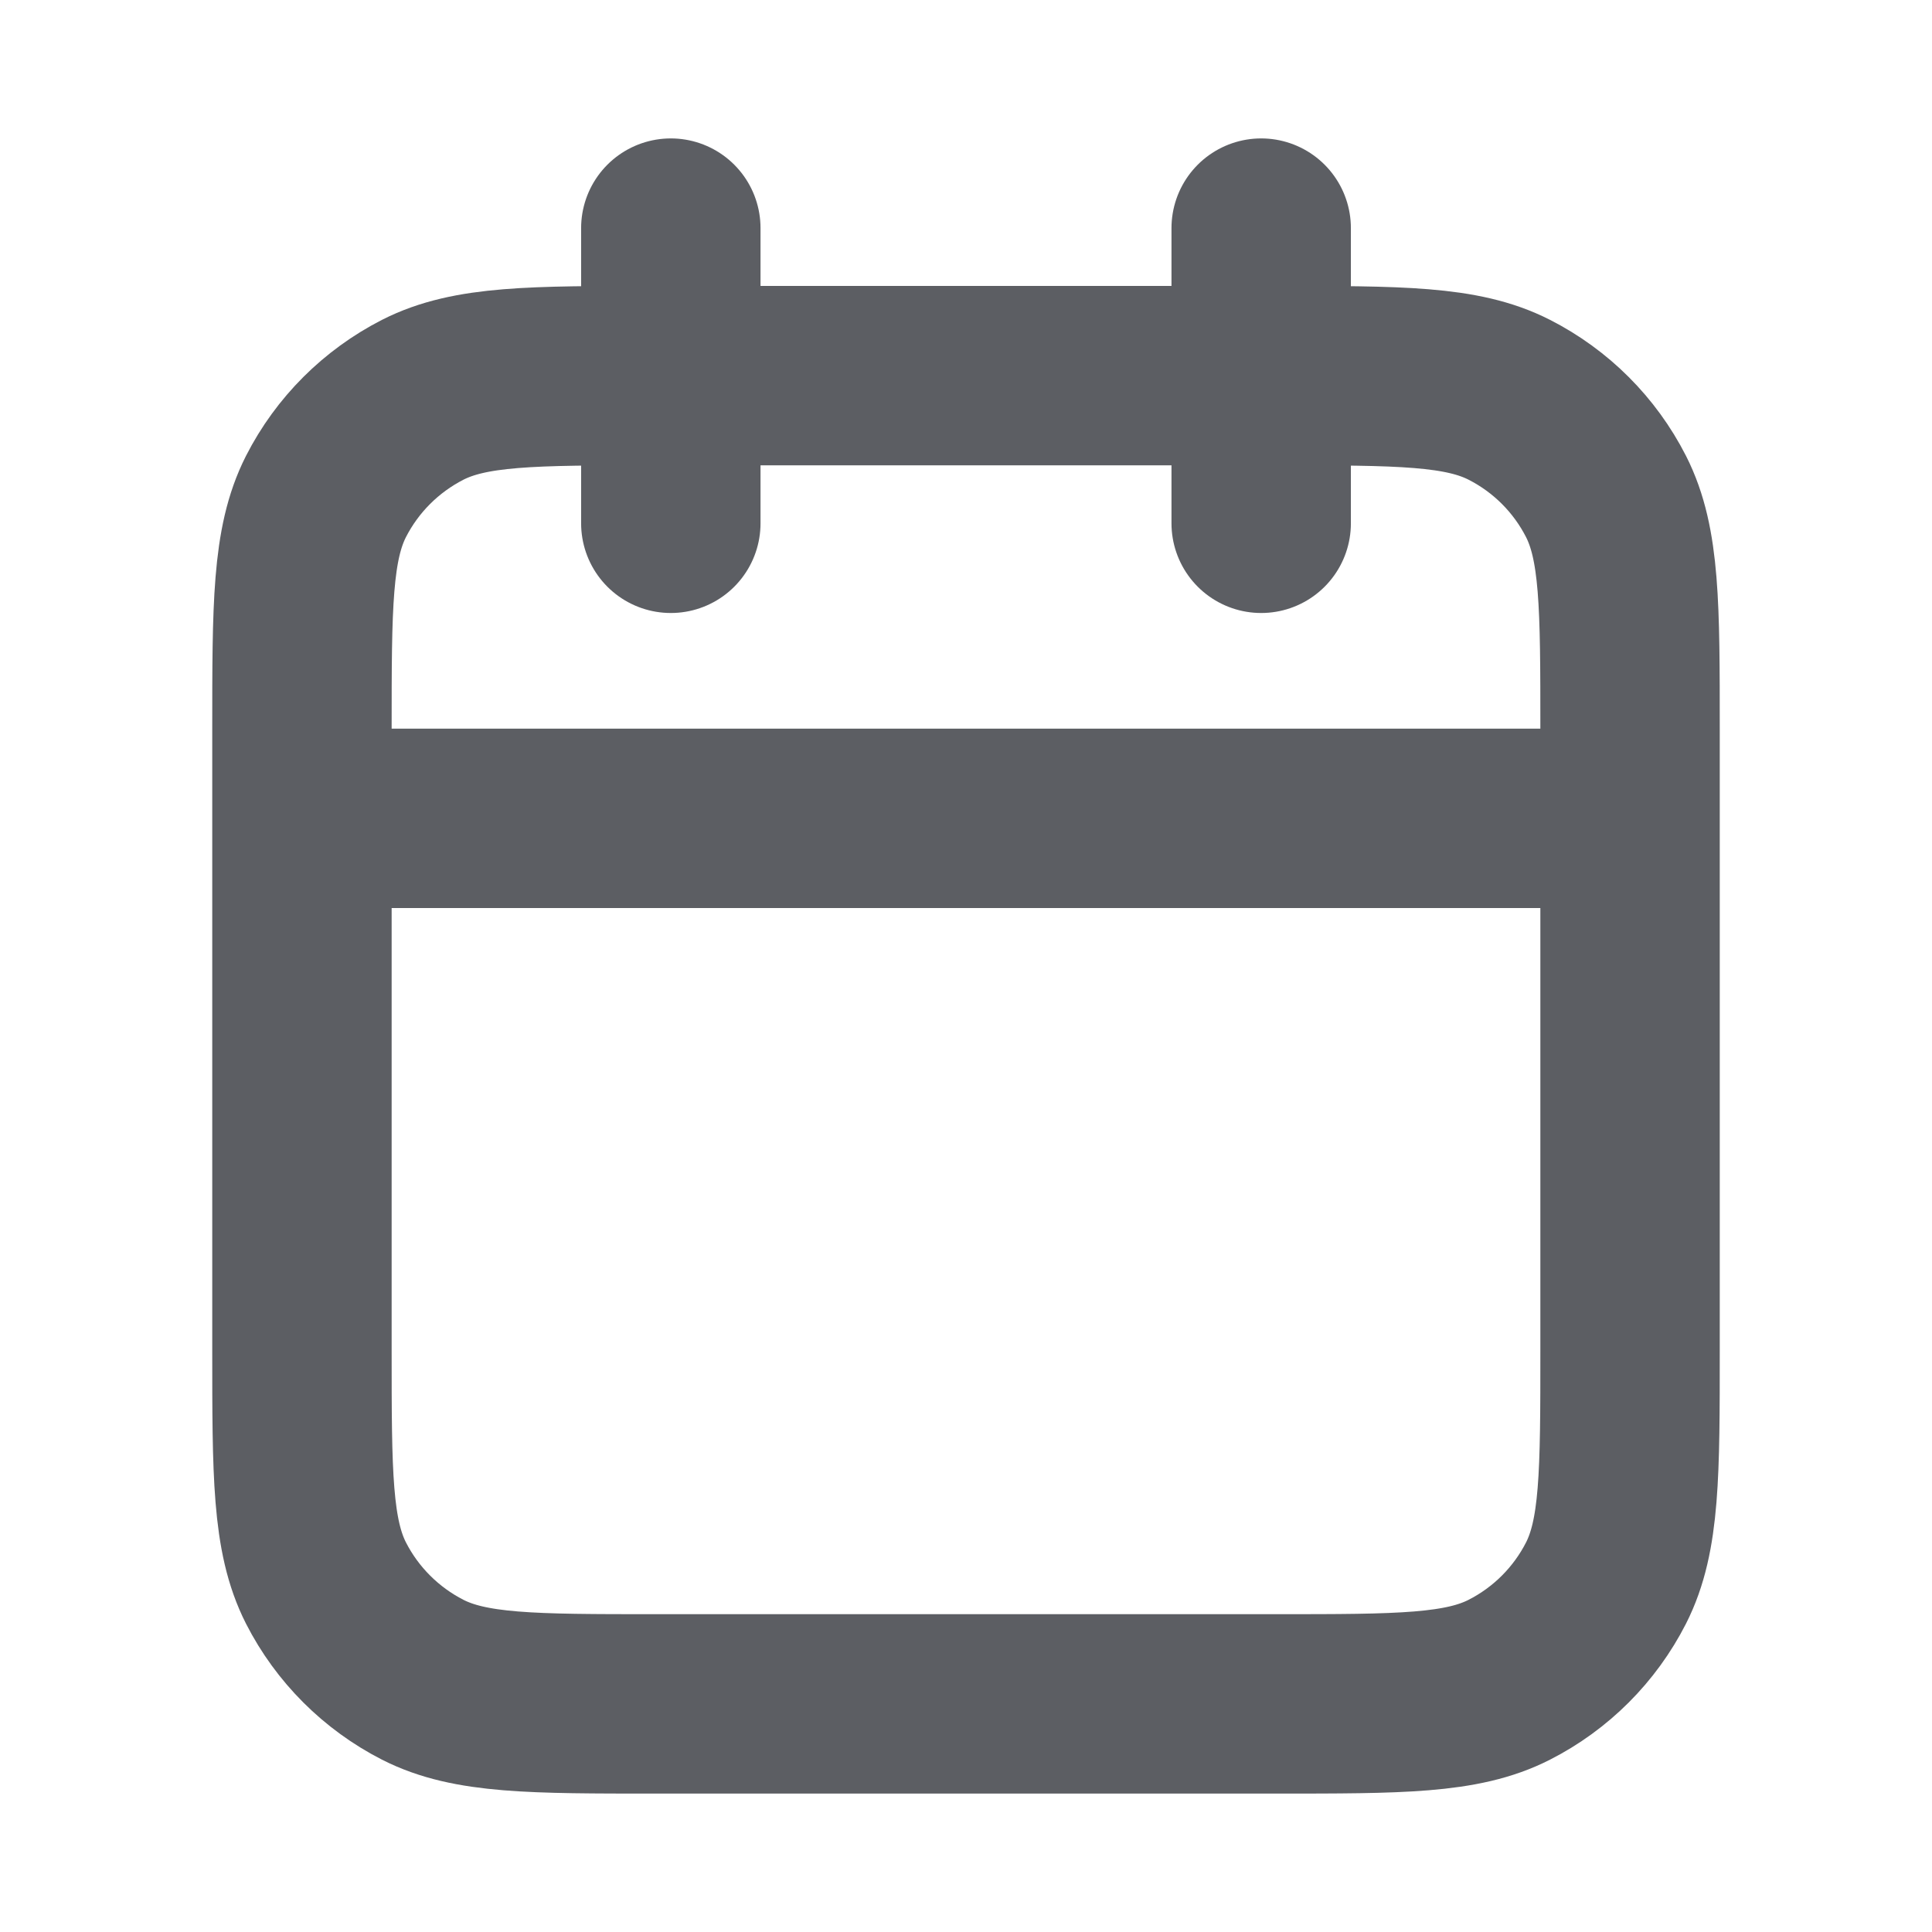
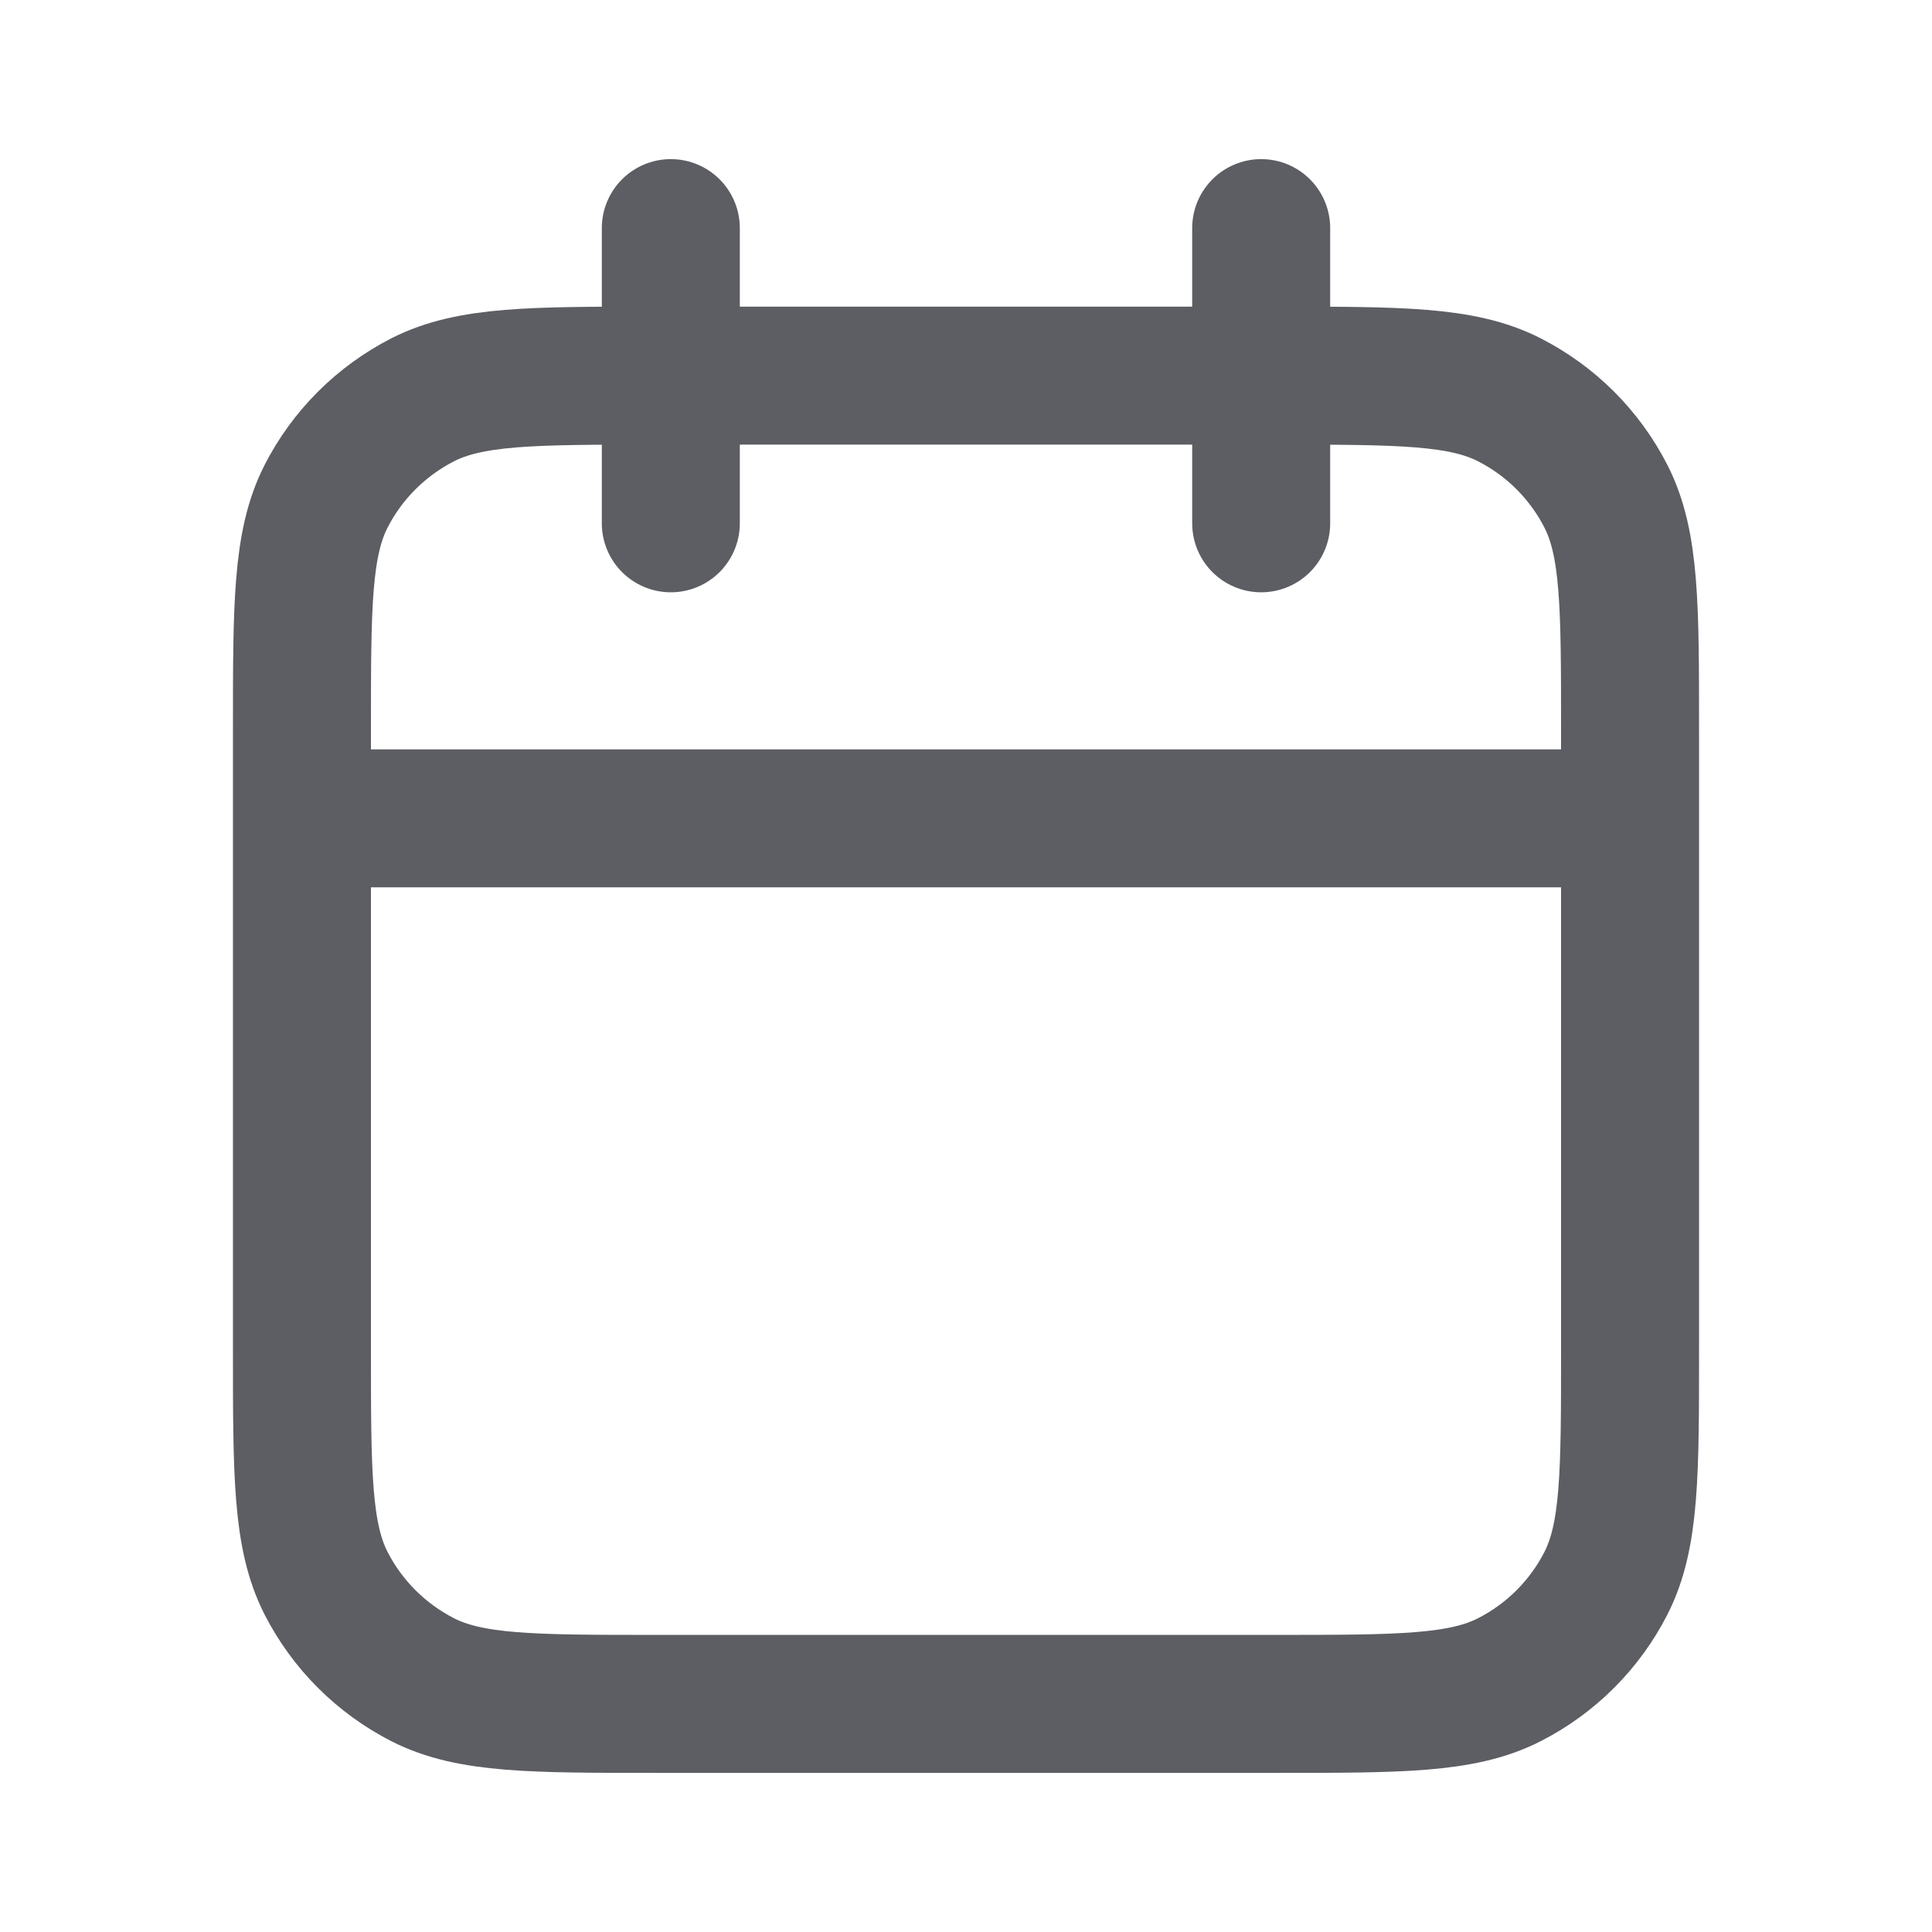
<svg xmlns="http://www.w3.org/2000/svg" width="14" height="14" viewBox="0 0 14 14" fill="none">
-   <path d="M11.812 5.93H2.188M9.139 1.653V3.792M4.861 1.653V3.792M4.754 12.347H9.246C10.144 12.347 10.594 12.347 10.937 12.172C11.239 12.018 11.484 11.773 11.638 11.471C11.812 11.128 11.812 10.679 11.812 9.78V5.289C11.812 4.39 11.812 3.941 11.638 3.598C11.484 3.296 11.239 3.051 10.937 2.897C10.594 2.722 10.144 2.722 9.246 2.722H4.754C3.856 2.722 3.407 2.722 3.063 2.897C2.762 3.051 2.516 3.296 2.362 3.598C2.188 3.941 2.188 4.39 2.188 5.289V9.78C2.188 10.679 2.188 11.128 2.362 11.471C2.516 11.773 2.762 12.018 3.063 12.172C3.407 12.347 3.856 12.347 4.754 12.347Z" stroke="#5C5E63" stroke-width="1.3" stroke-linecap="round" stroke-linejoin="round" />
+   <path d="M11.812 5.93H2.188M9.139 1.653V3.792M4.861 1.653V3.792M4.754 12.347H9.246C10.144 12.347 10.594 12.347 10.937 12.172C11.239 12.018 11.484 11.773 11.638 11.471C11.812 11.128 11.812 10.679 11.812 9.78V5.289C11.812 4.39 11.812 3.941 11.638 3.598C11.484 3.296 11.239 3.051 10.937 2.897C10.594 2.722 10.144 2.722 9.246 2.722H4.754C3.856 2.722 3.407 2.722 3.063 2.897C2.762 3.051 2.516 3.296 2.362 3.598C2.188 3.941 2.188 4.39 2.188 5.289V9.78C2.188 10.679 2.188 11.128 2.362 11.471C2.516 11.773 2.762 12.018 3.063 12.172C3.407 12.347 3.856 12.347 4.754 12.347Z" stroke="#5C5E63" stroke-linecap="round" stroke-linejoin="round" />
</svg>
